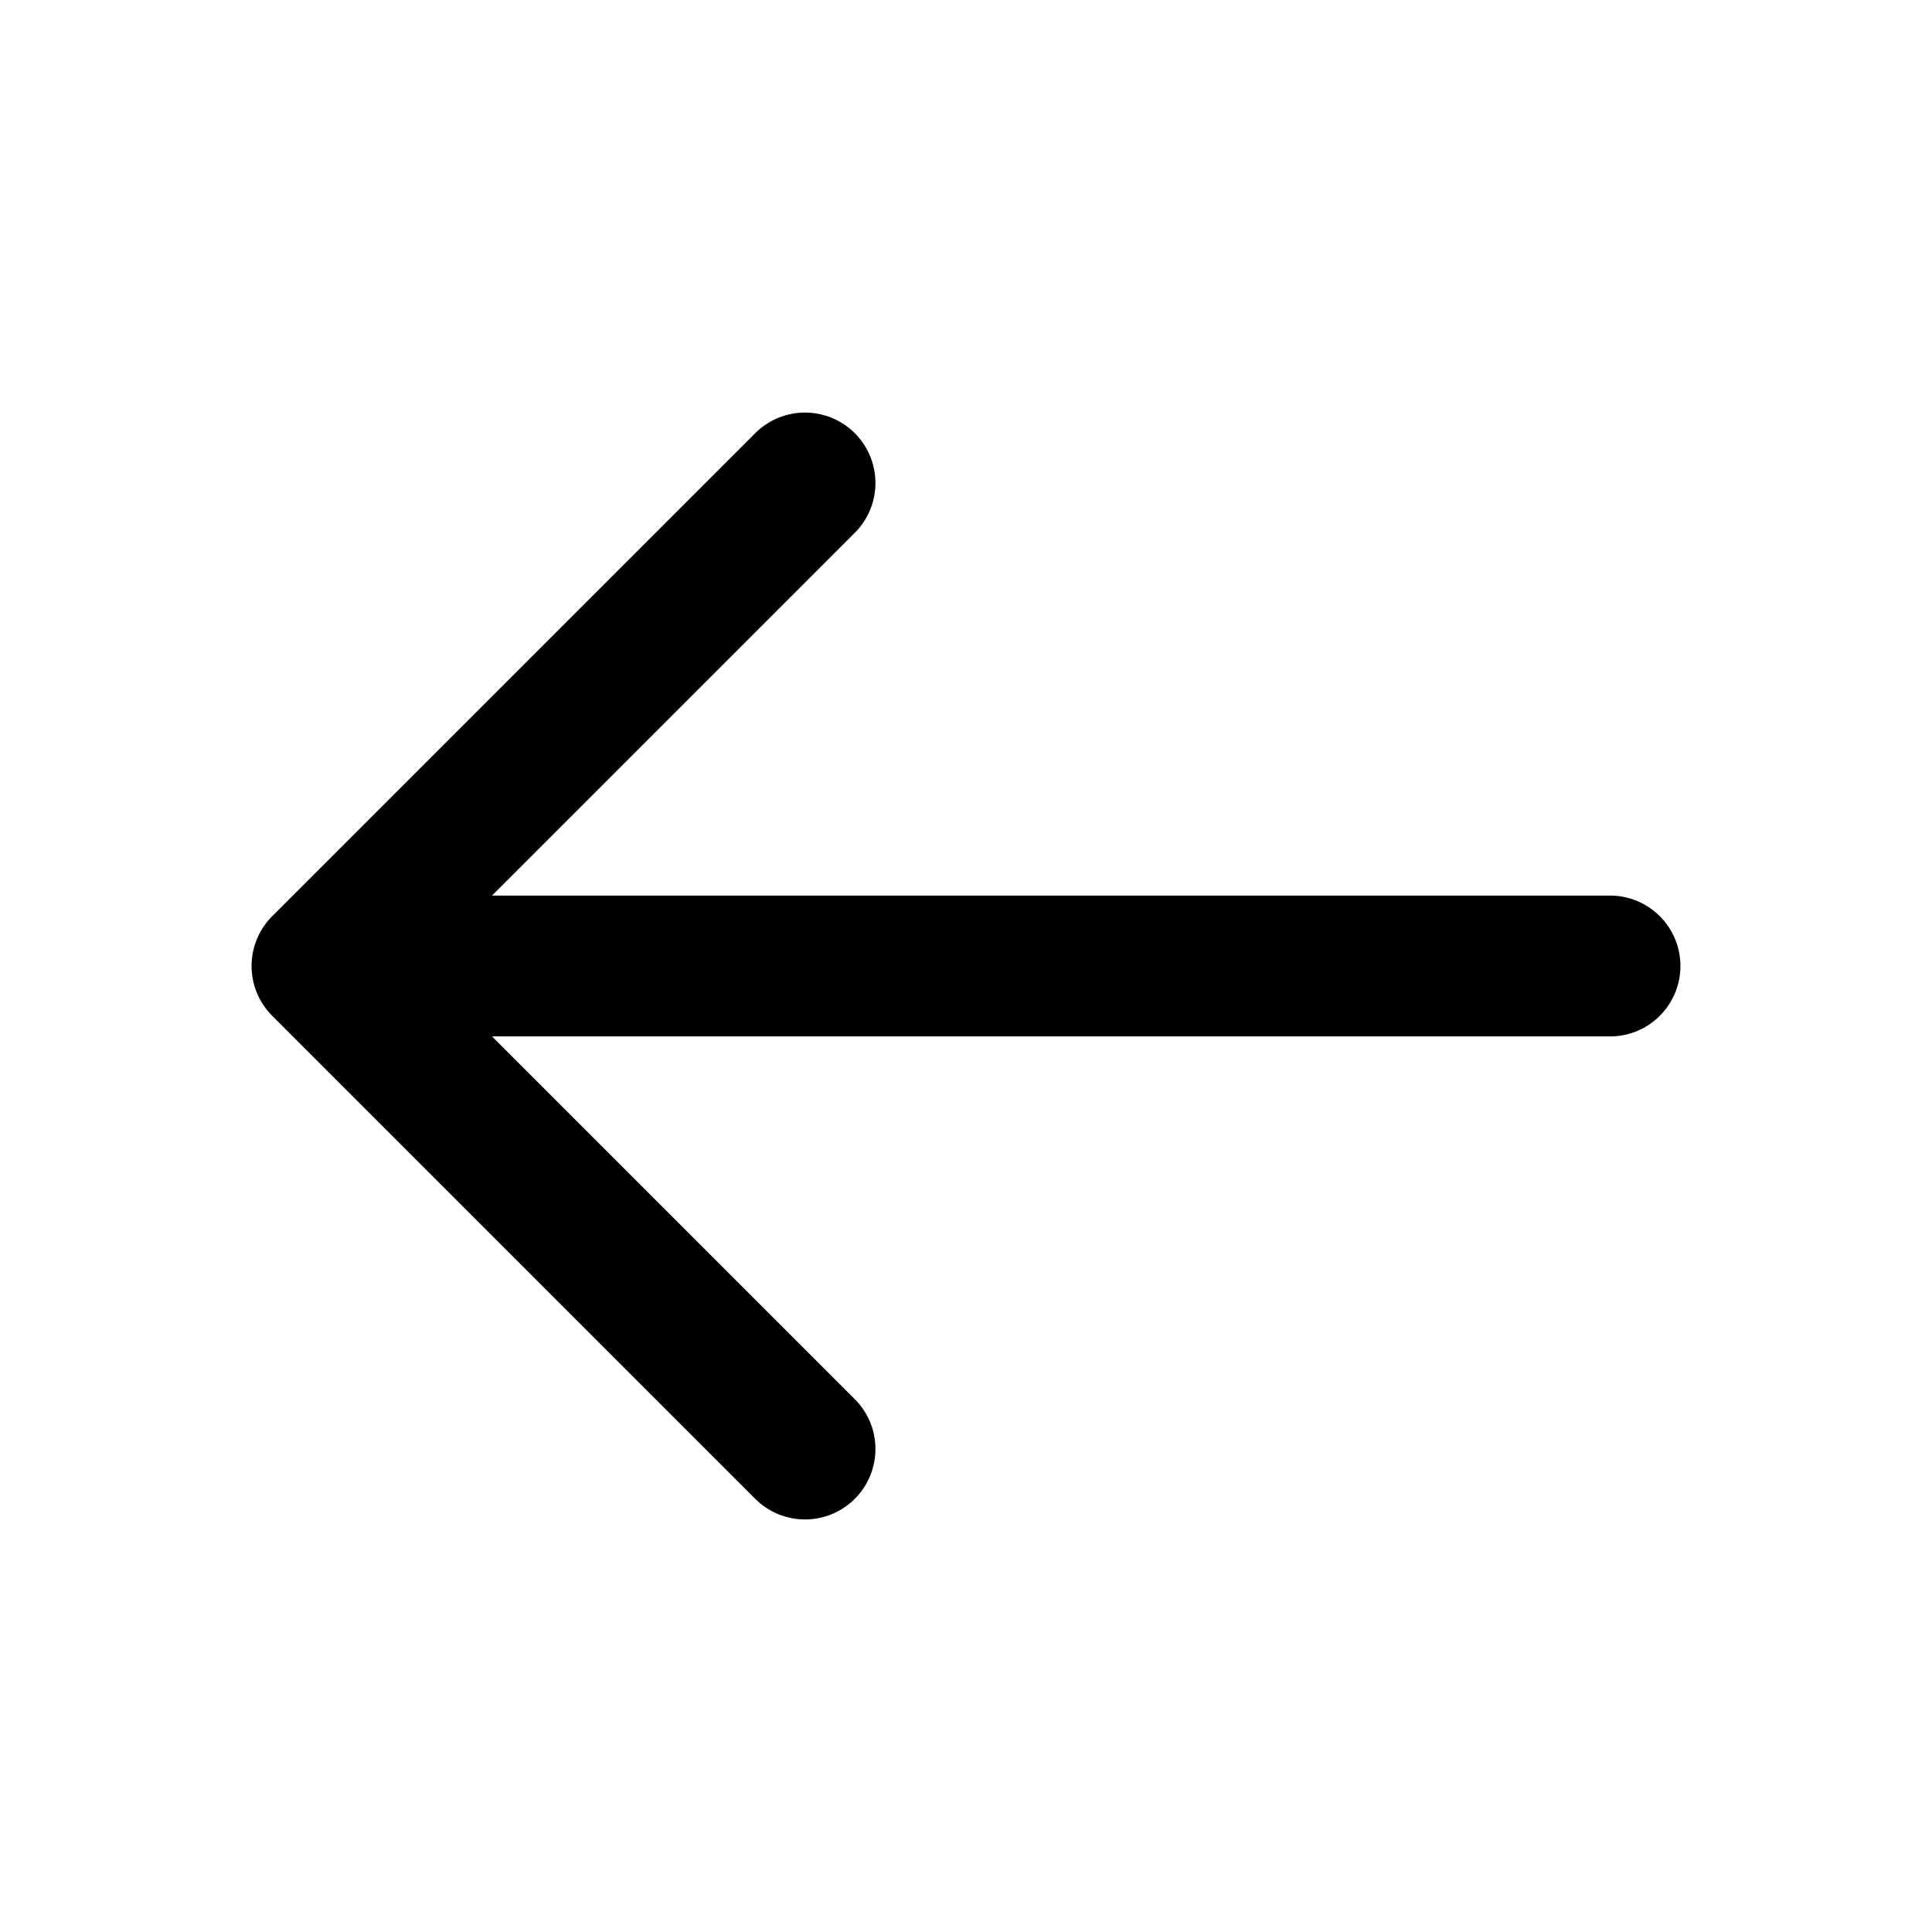
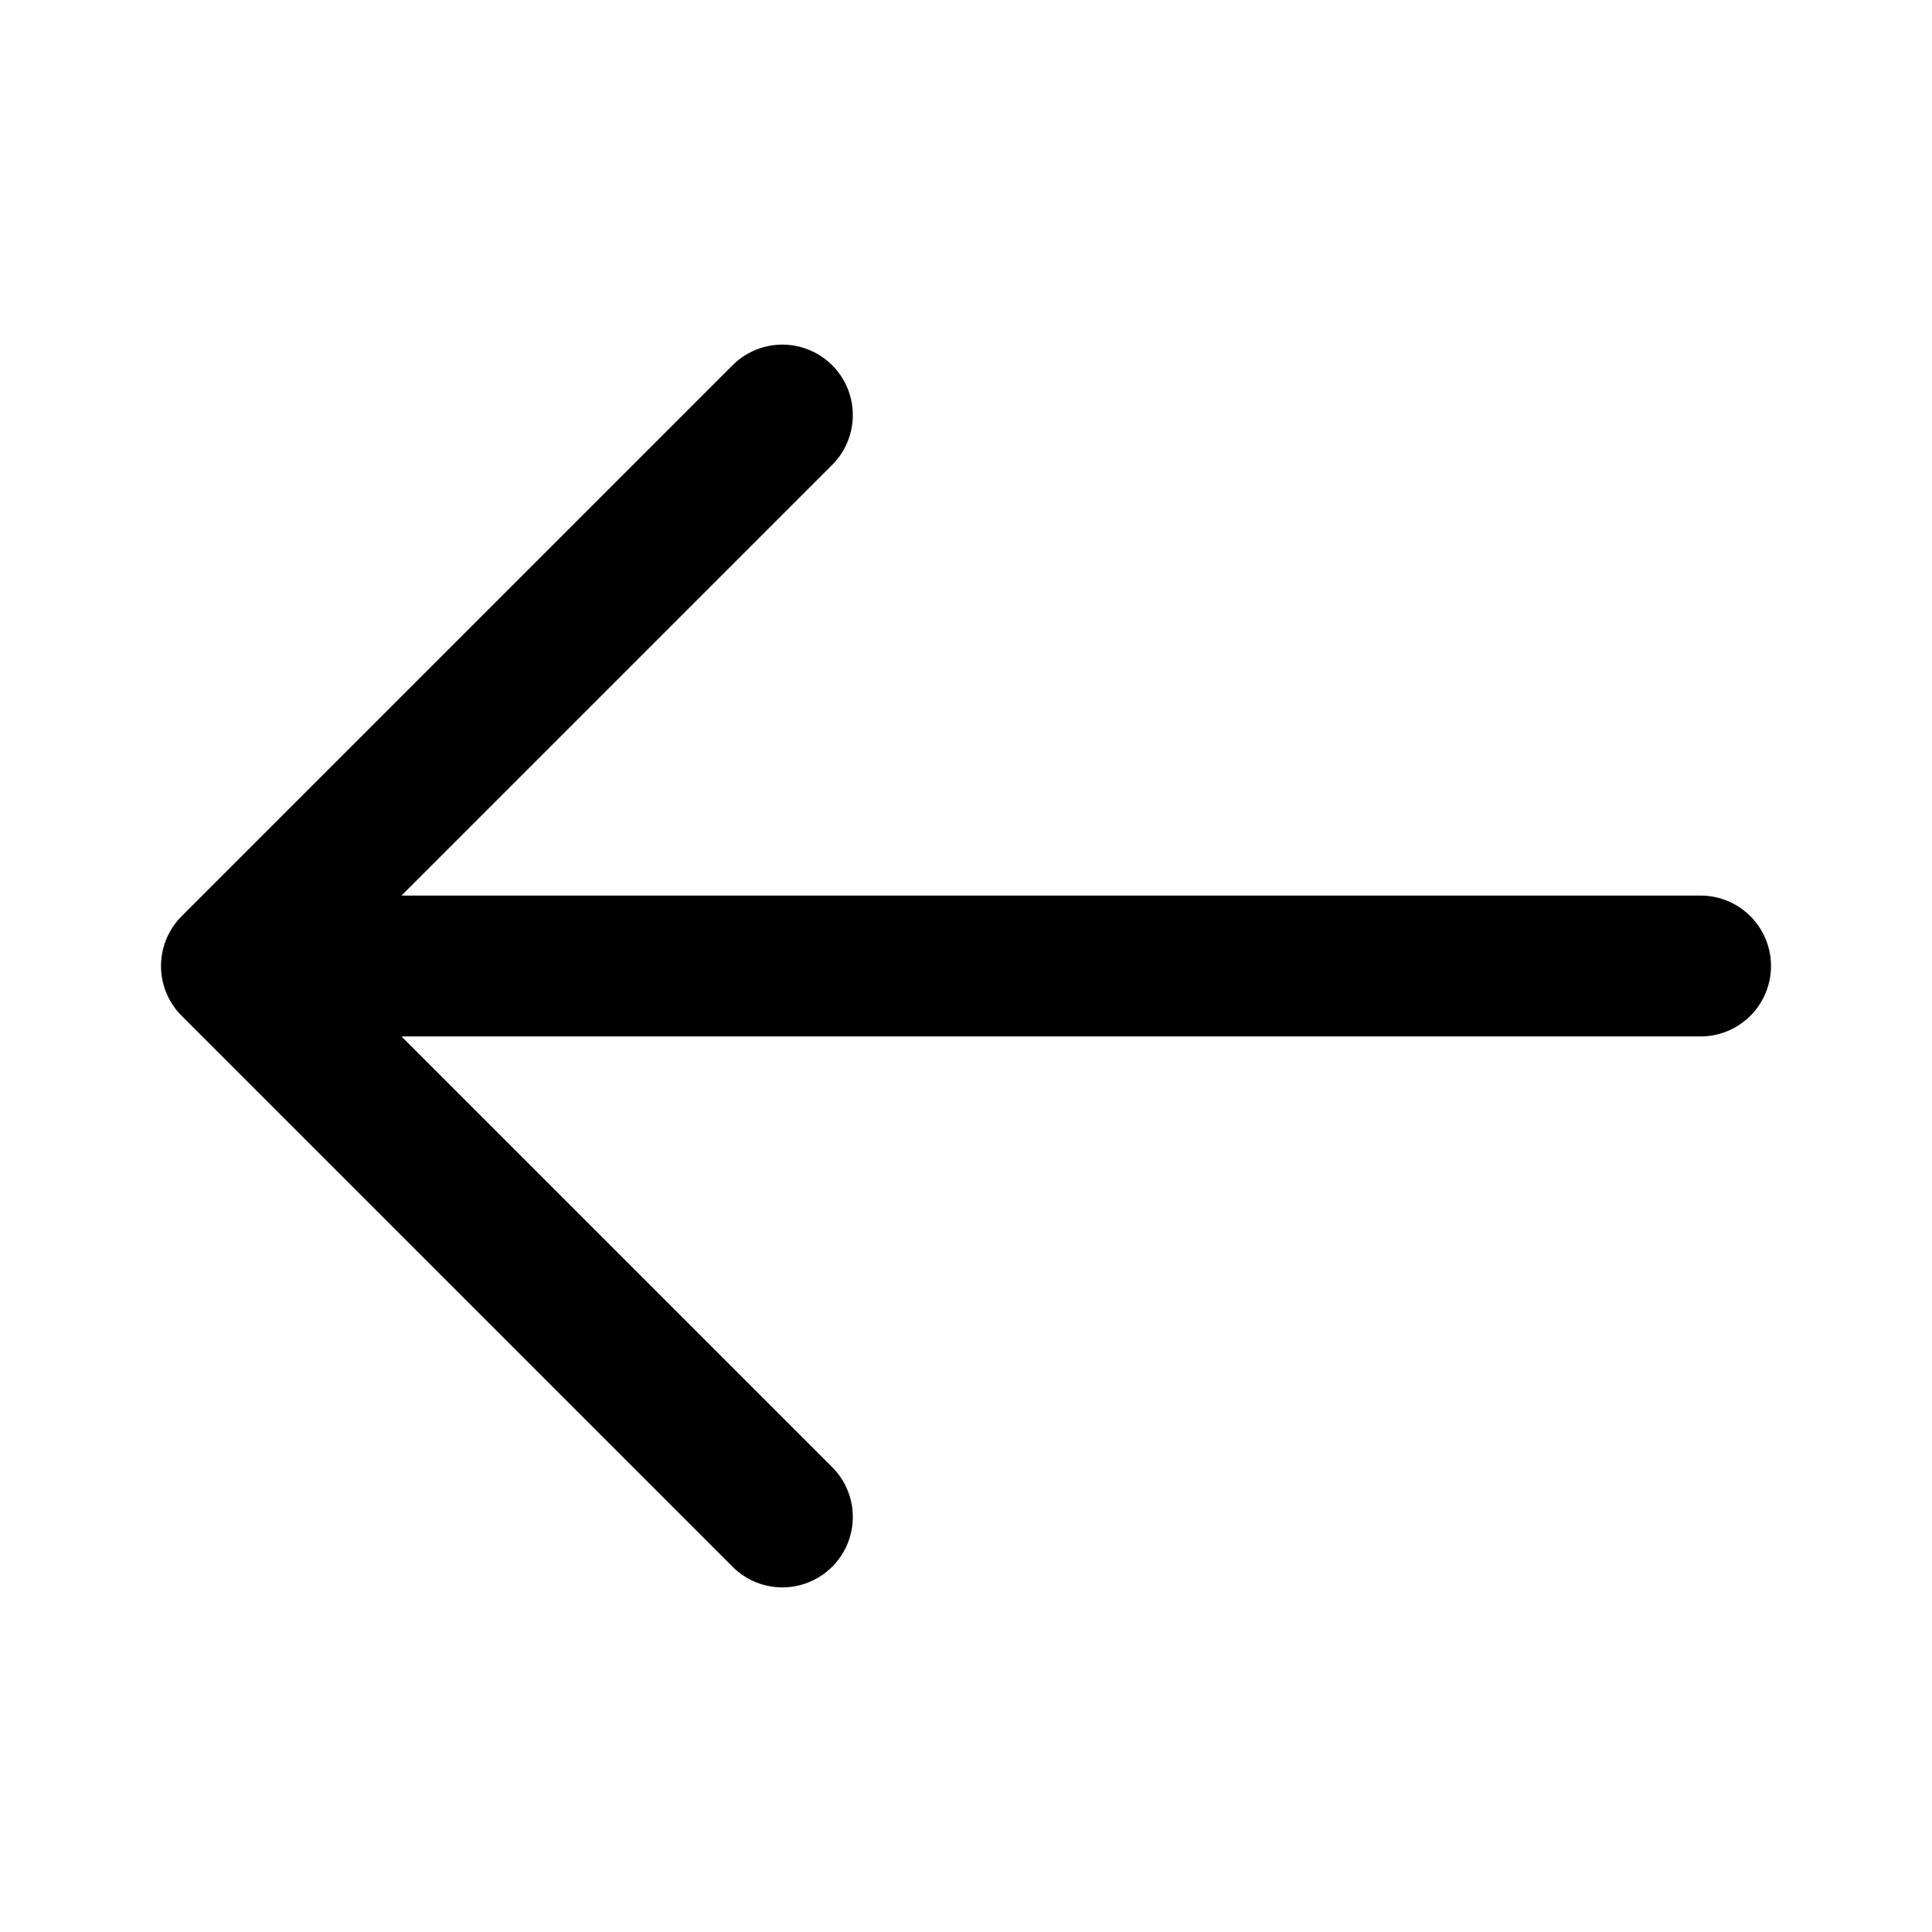
<svg xmlns="http://www.w3.org/2000/svg" viewBox="0 0 24 24" fill="none" stroke="currentColor" stroke-width="1.75" stroke-linecap="round" stroke-linejoin="round">
  <g data-part="body">
-     <path d="M20 12 H4 M10 6 L4 12 L10 18" />
+     <path d="M21.125 12 L2.875 12 M9.719 18.844 L2.875 12 L9.719 5.156" />
  </g>
</svg>
